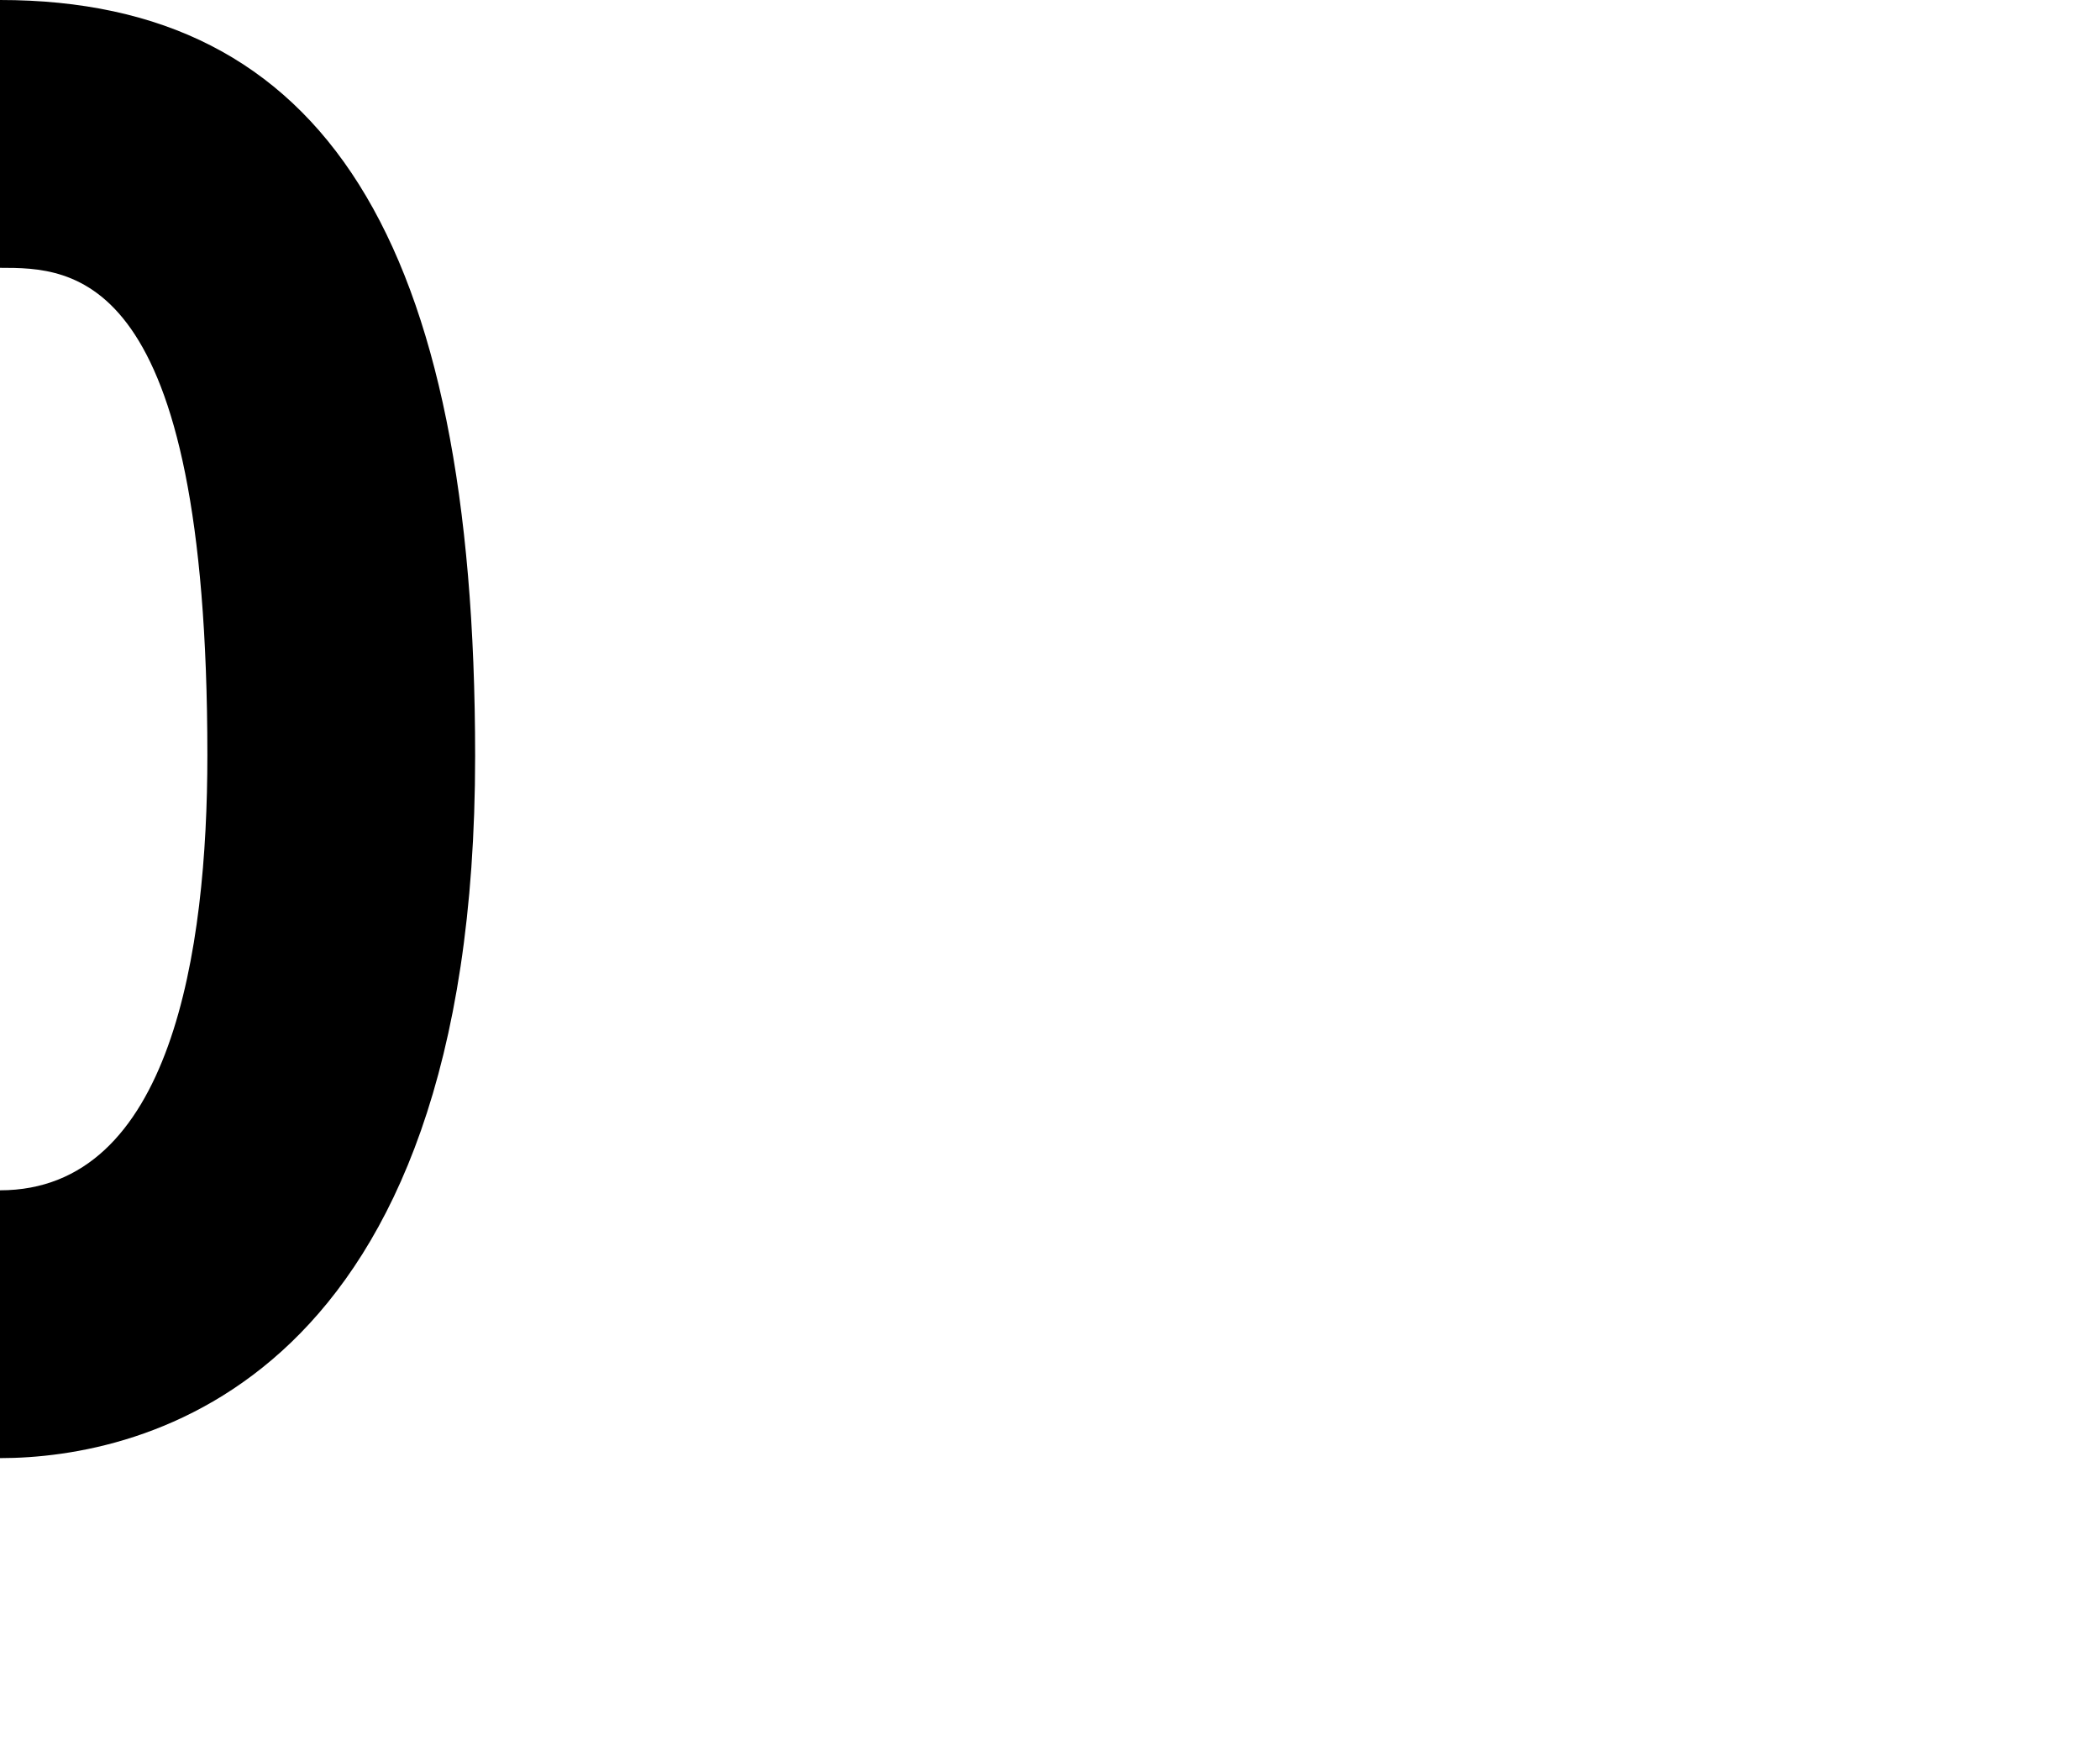
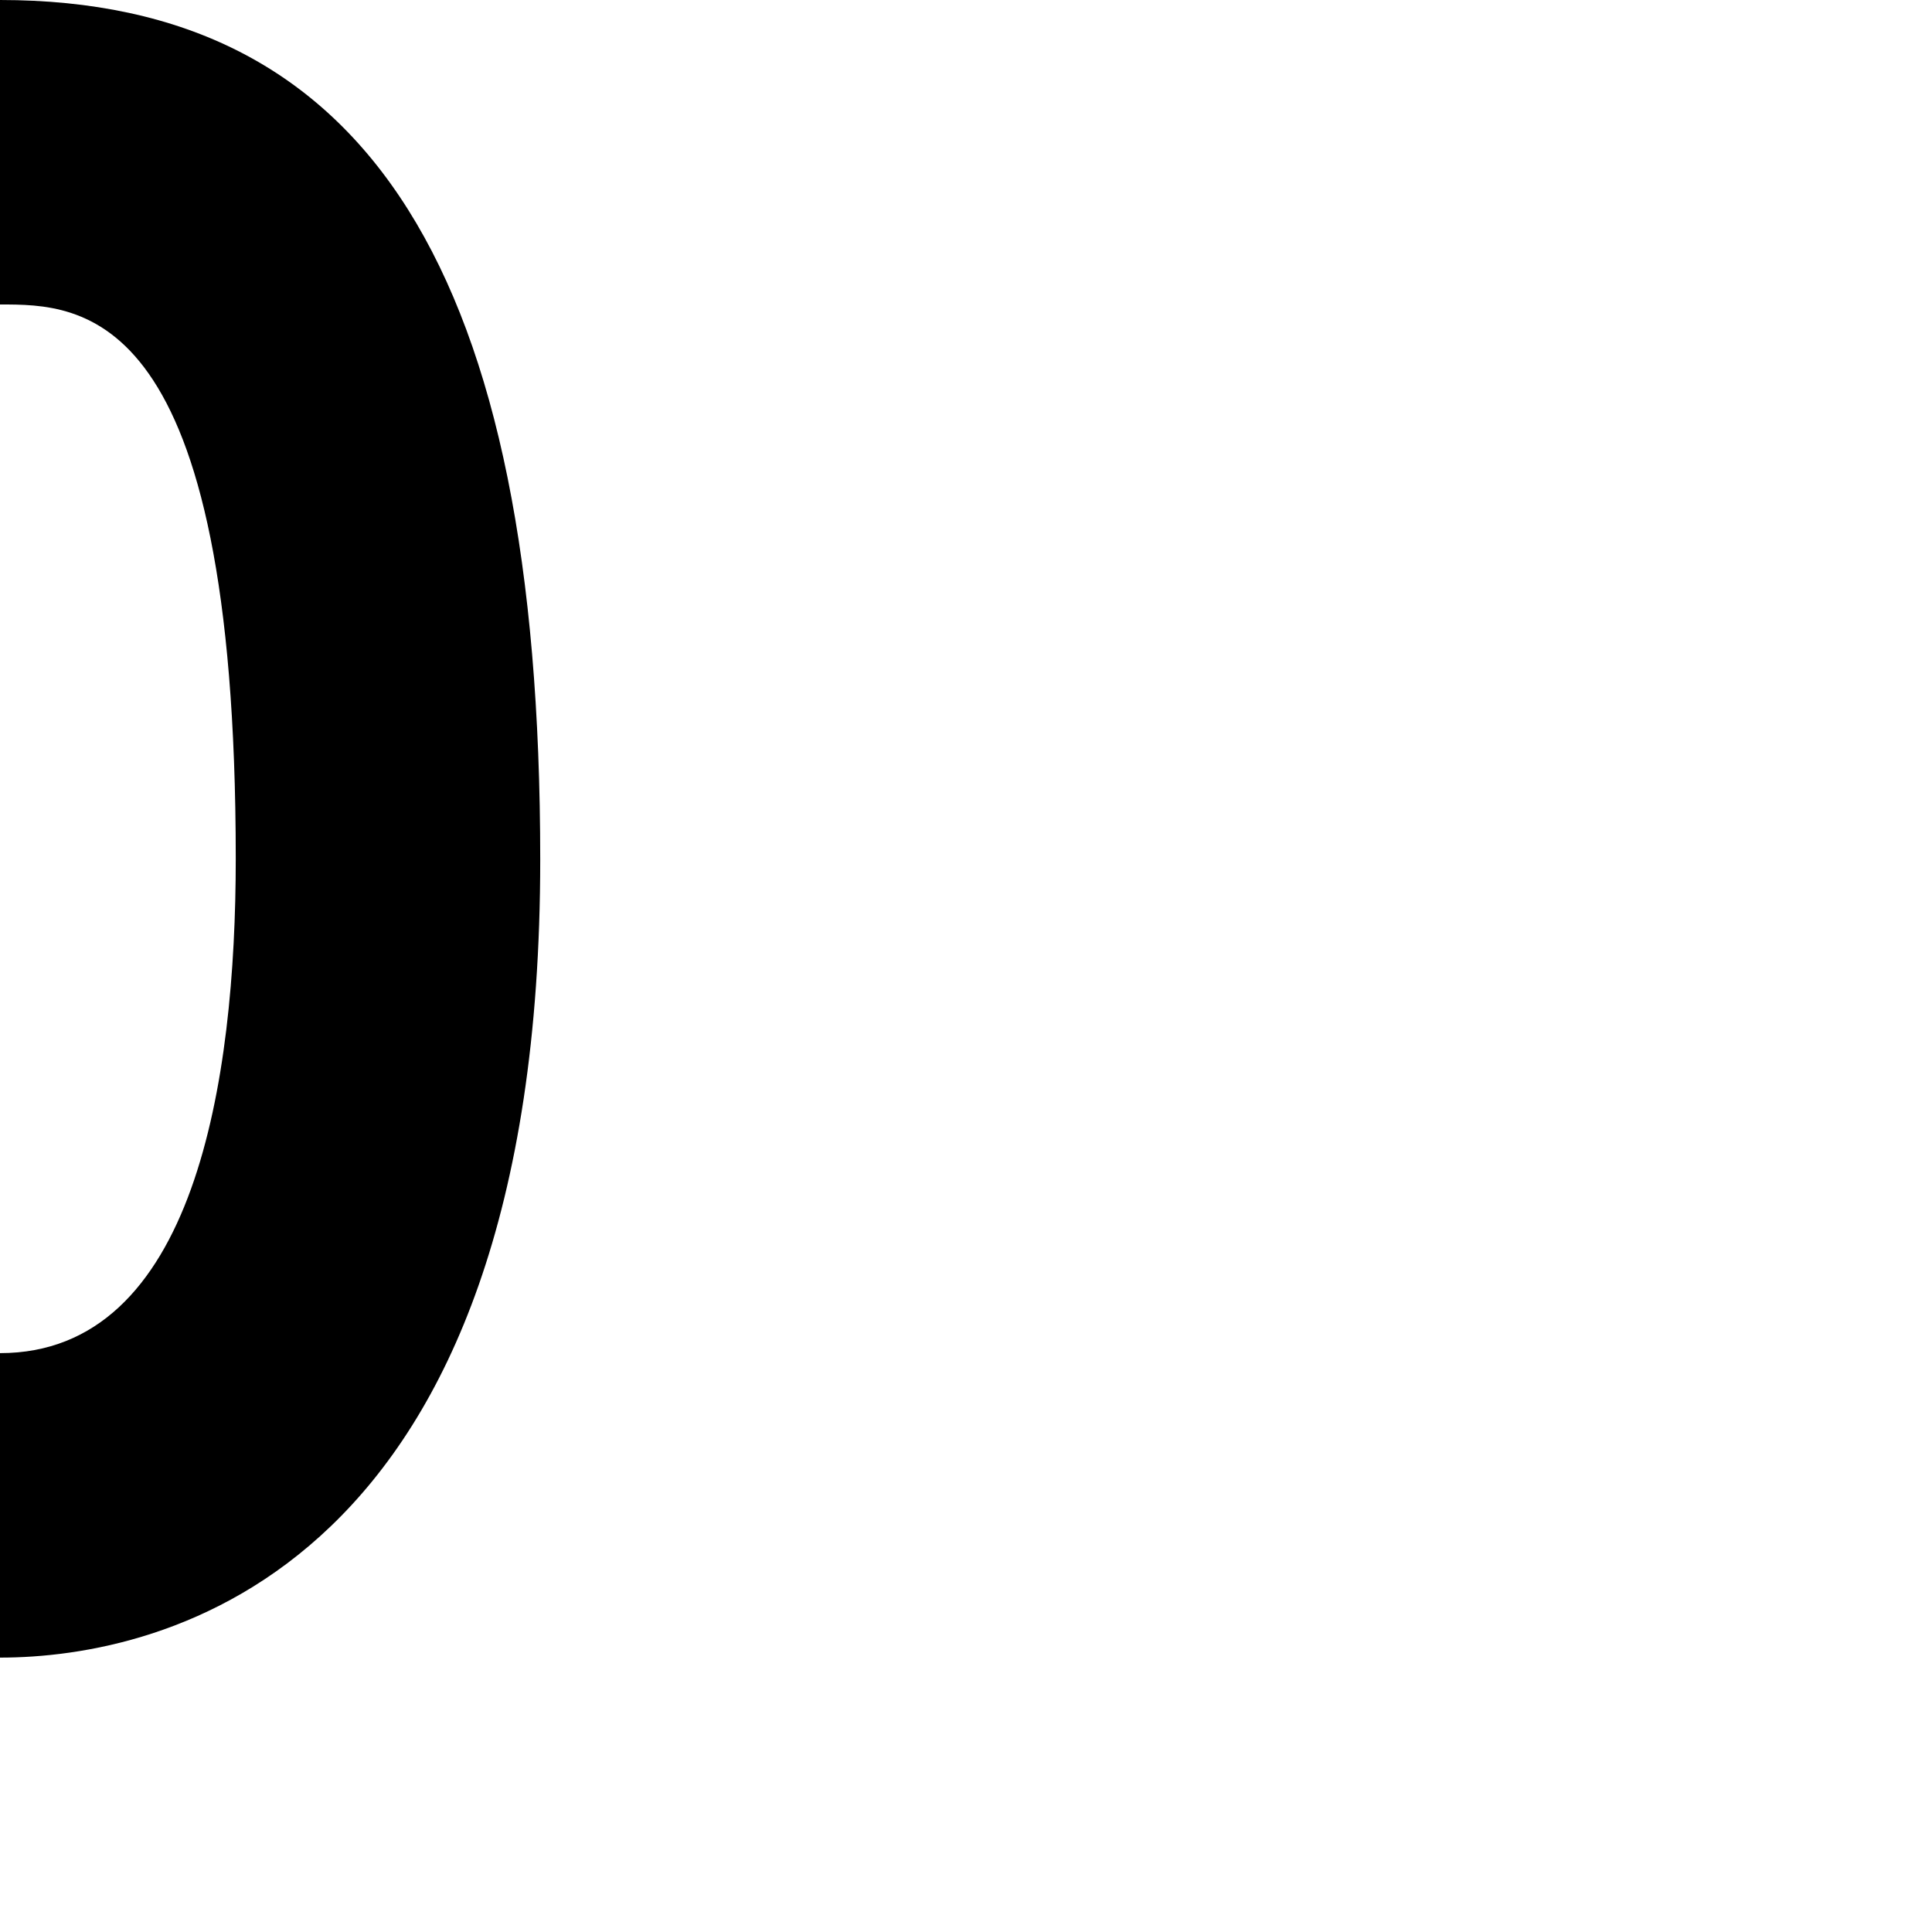
- <svg xmlns="http://www.w3.org/2000/svg" version="1.1" viewBox="0,0,240,200">
+ <svg xmlns="http://www.w3.org/2000/svg" version="1.1" id="Layer_1" x="0px" y="0px" viewBox="0 0 790 790" style="enable-background:new 0 0 790 790;" xml:space="preserve">
  <g>
-     <path d="M0,166.6V136c19.6,0,23.7-27.4,23.7-49.7C23.7,30.6,8.3,30.6,0,30.6V0c37,0,54.3,27.4,54.3,86.4   C54.3,158.1,16.3,166.6,0,166.6z" />
+     <path d="M0,677.8V553.3c79.7,0,96.4-111.5,96.4-202.2c0-226.6-62.7-226.6-96.4-226.6V0c150.5,0,220.9,111.5,220.9,351.5   C220.9,643.2,66.3,677.8,0,677.8z" />
  </g>
</svg>
